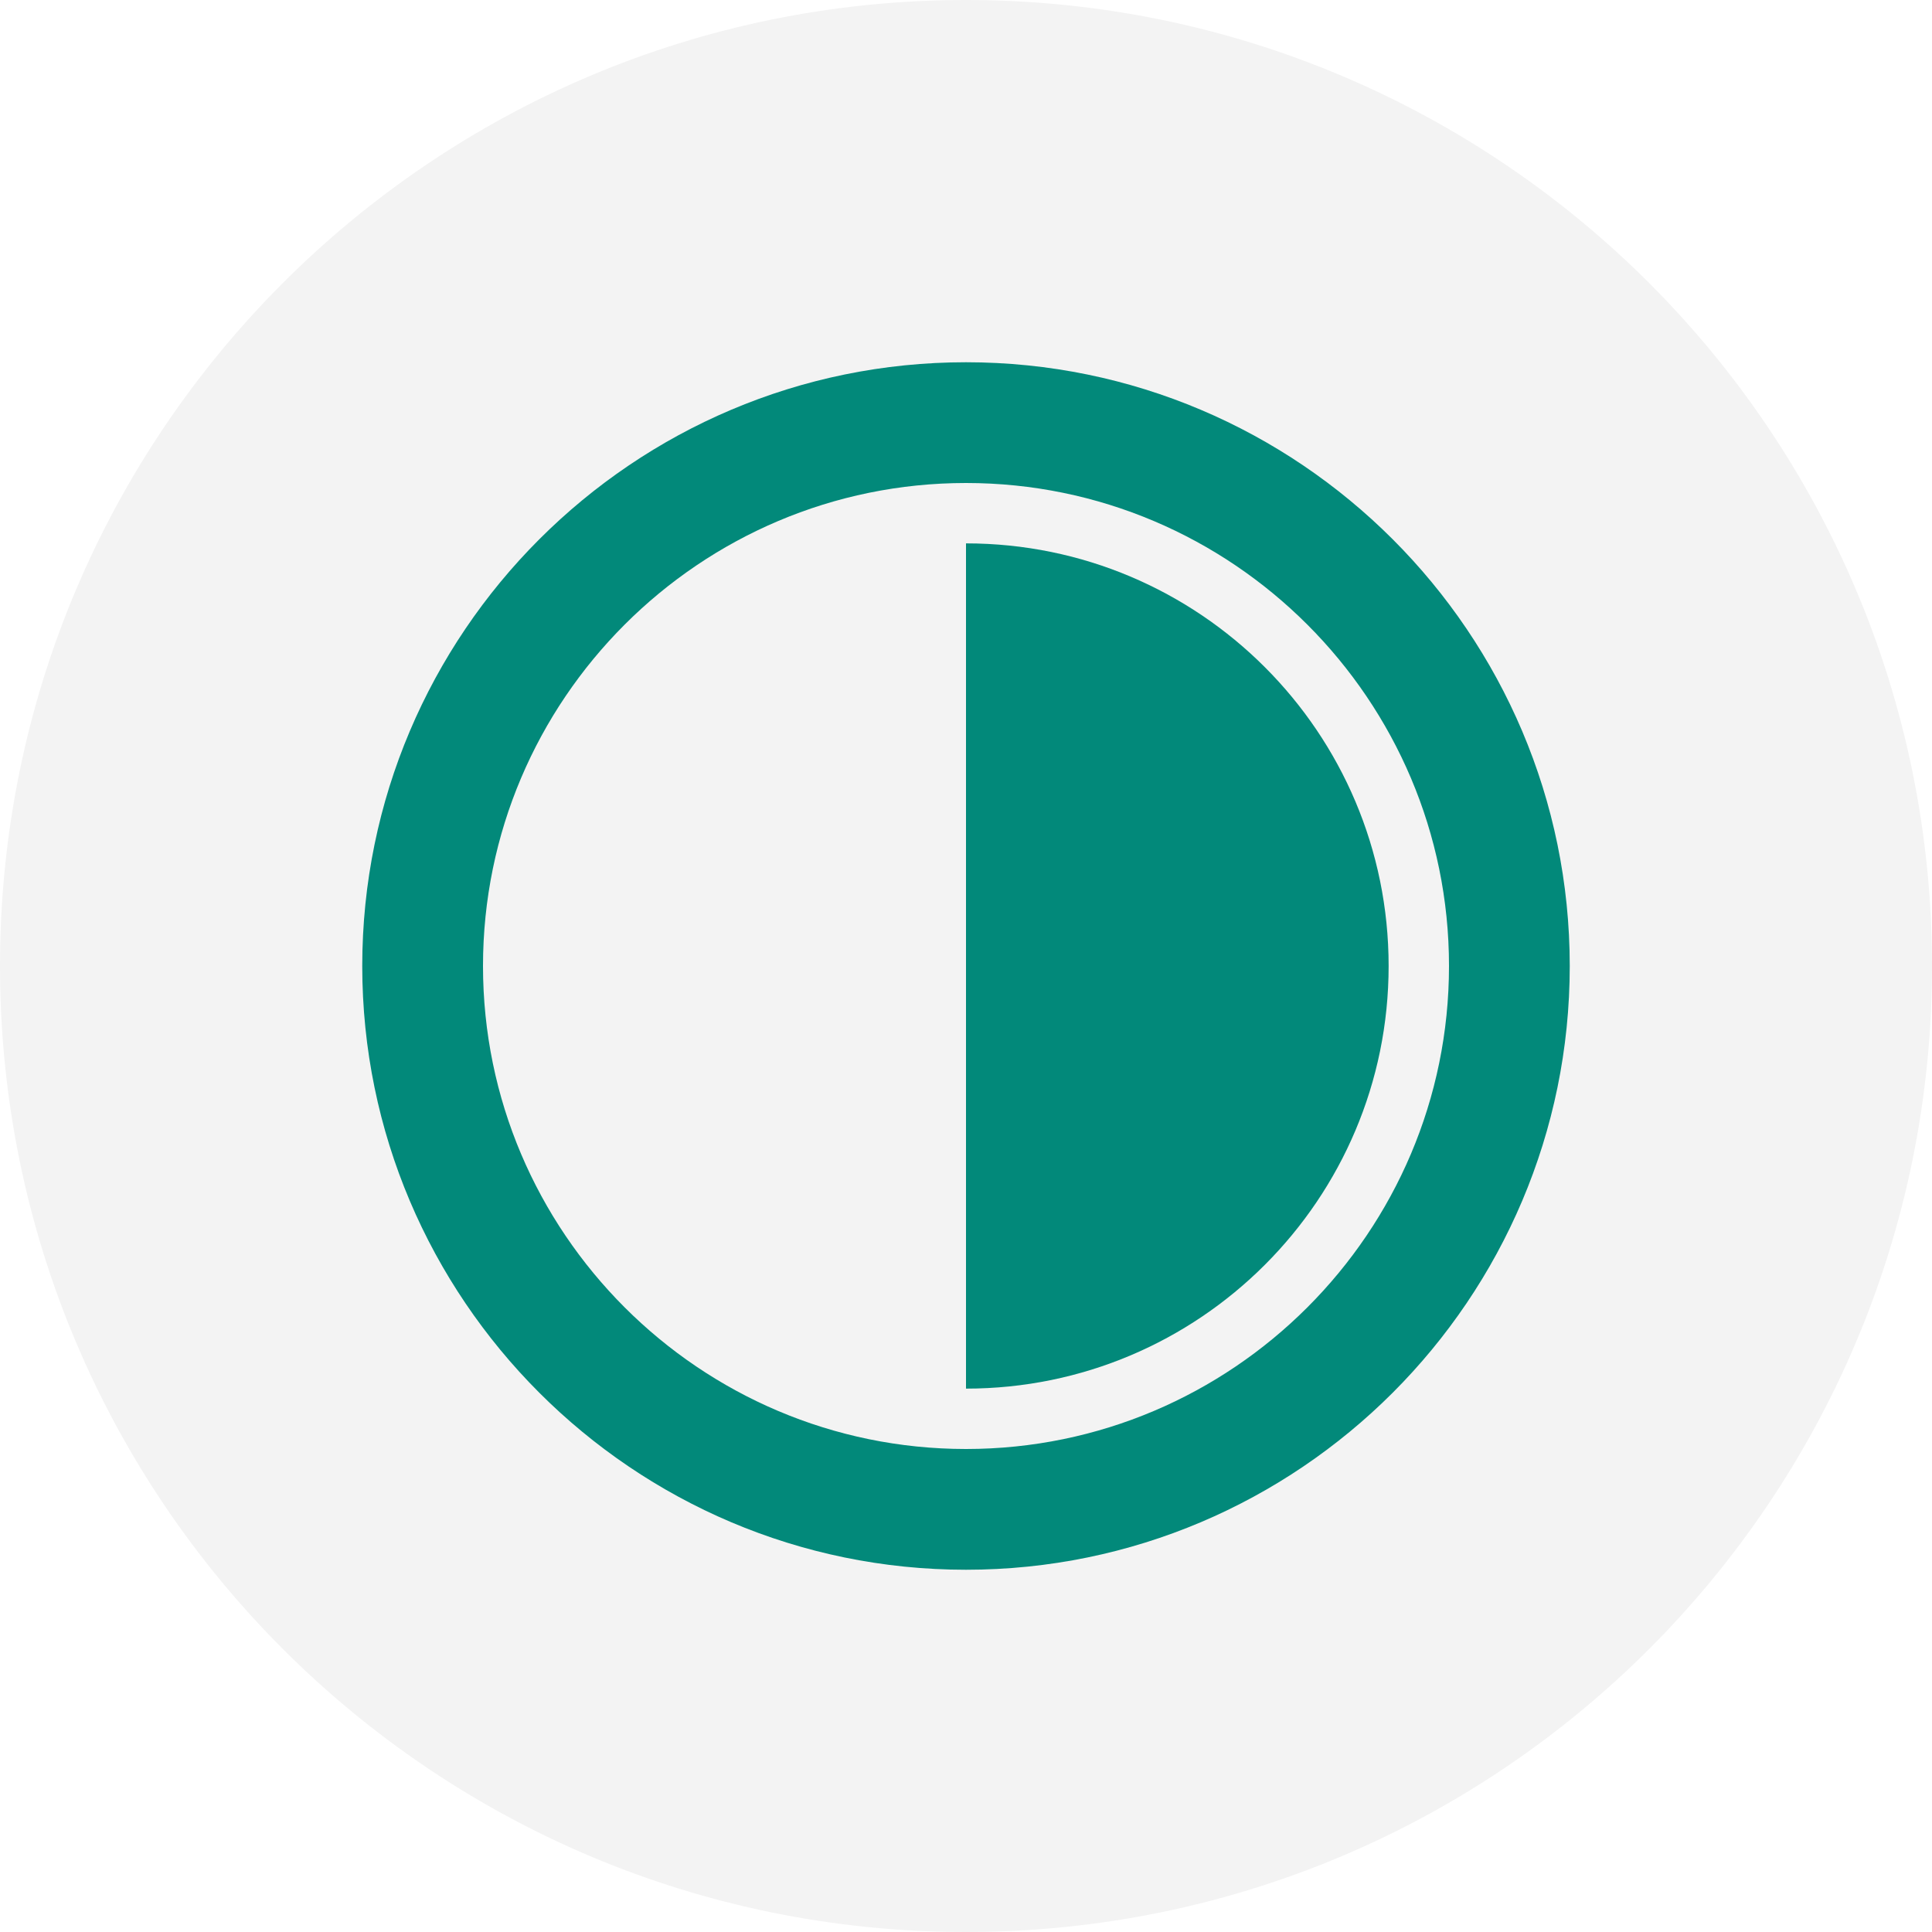
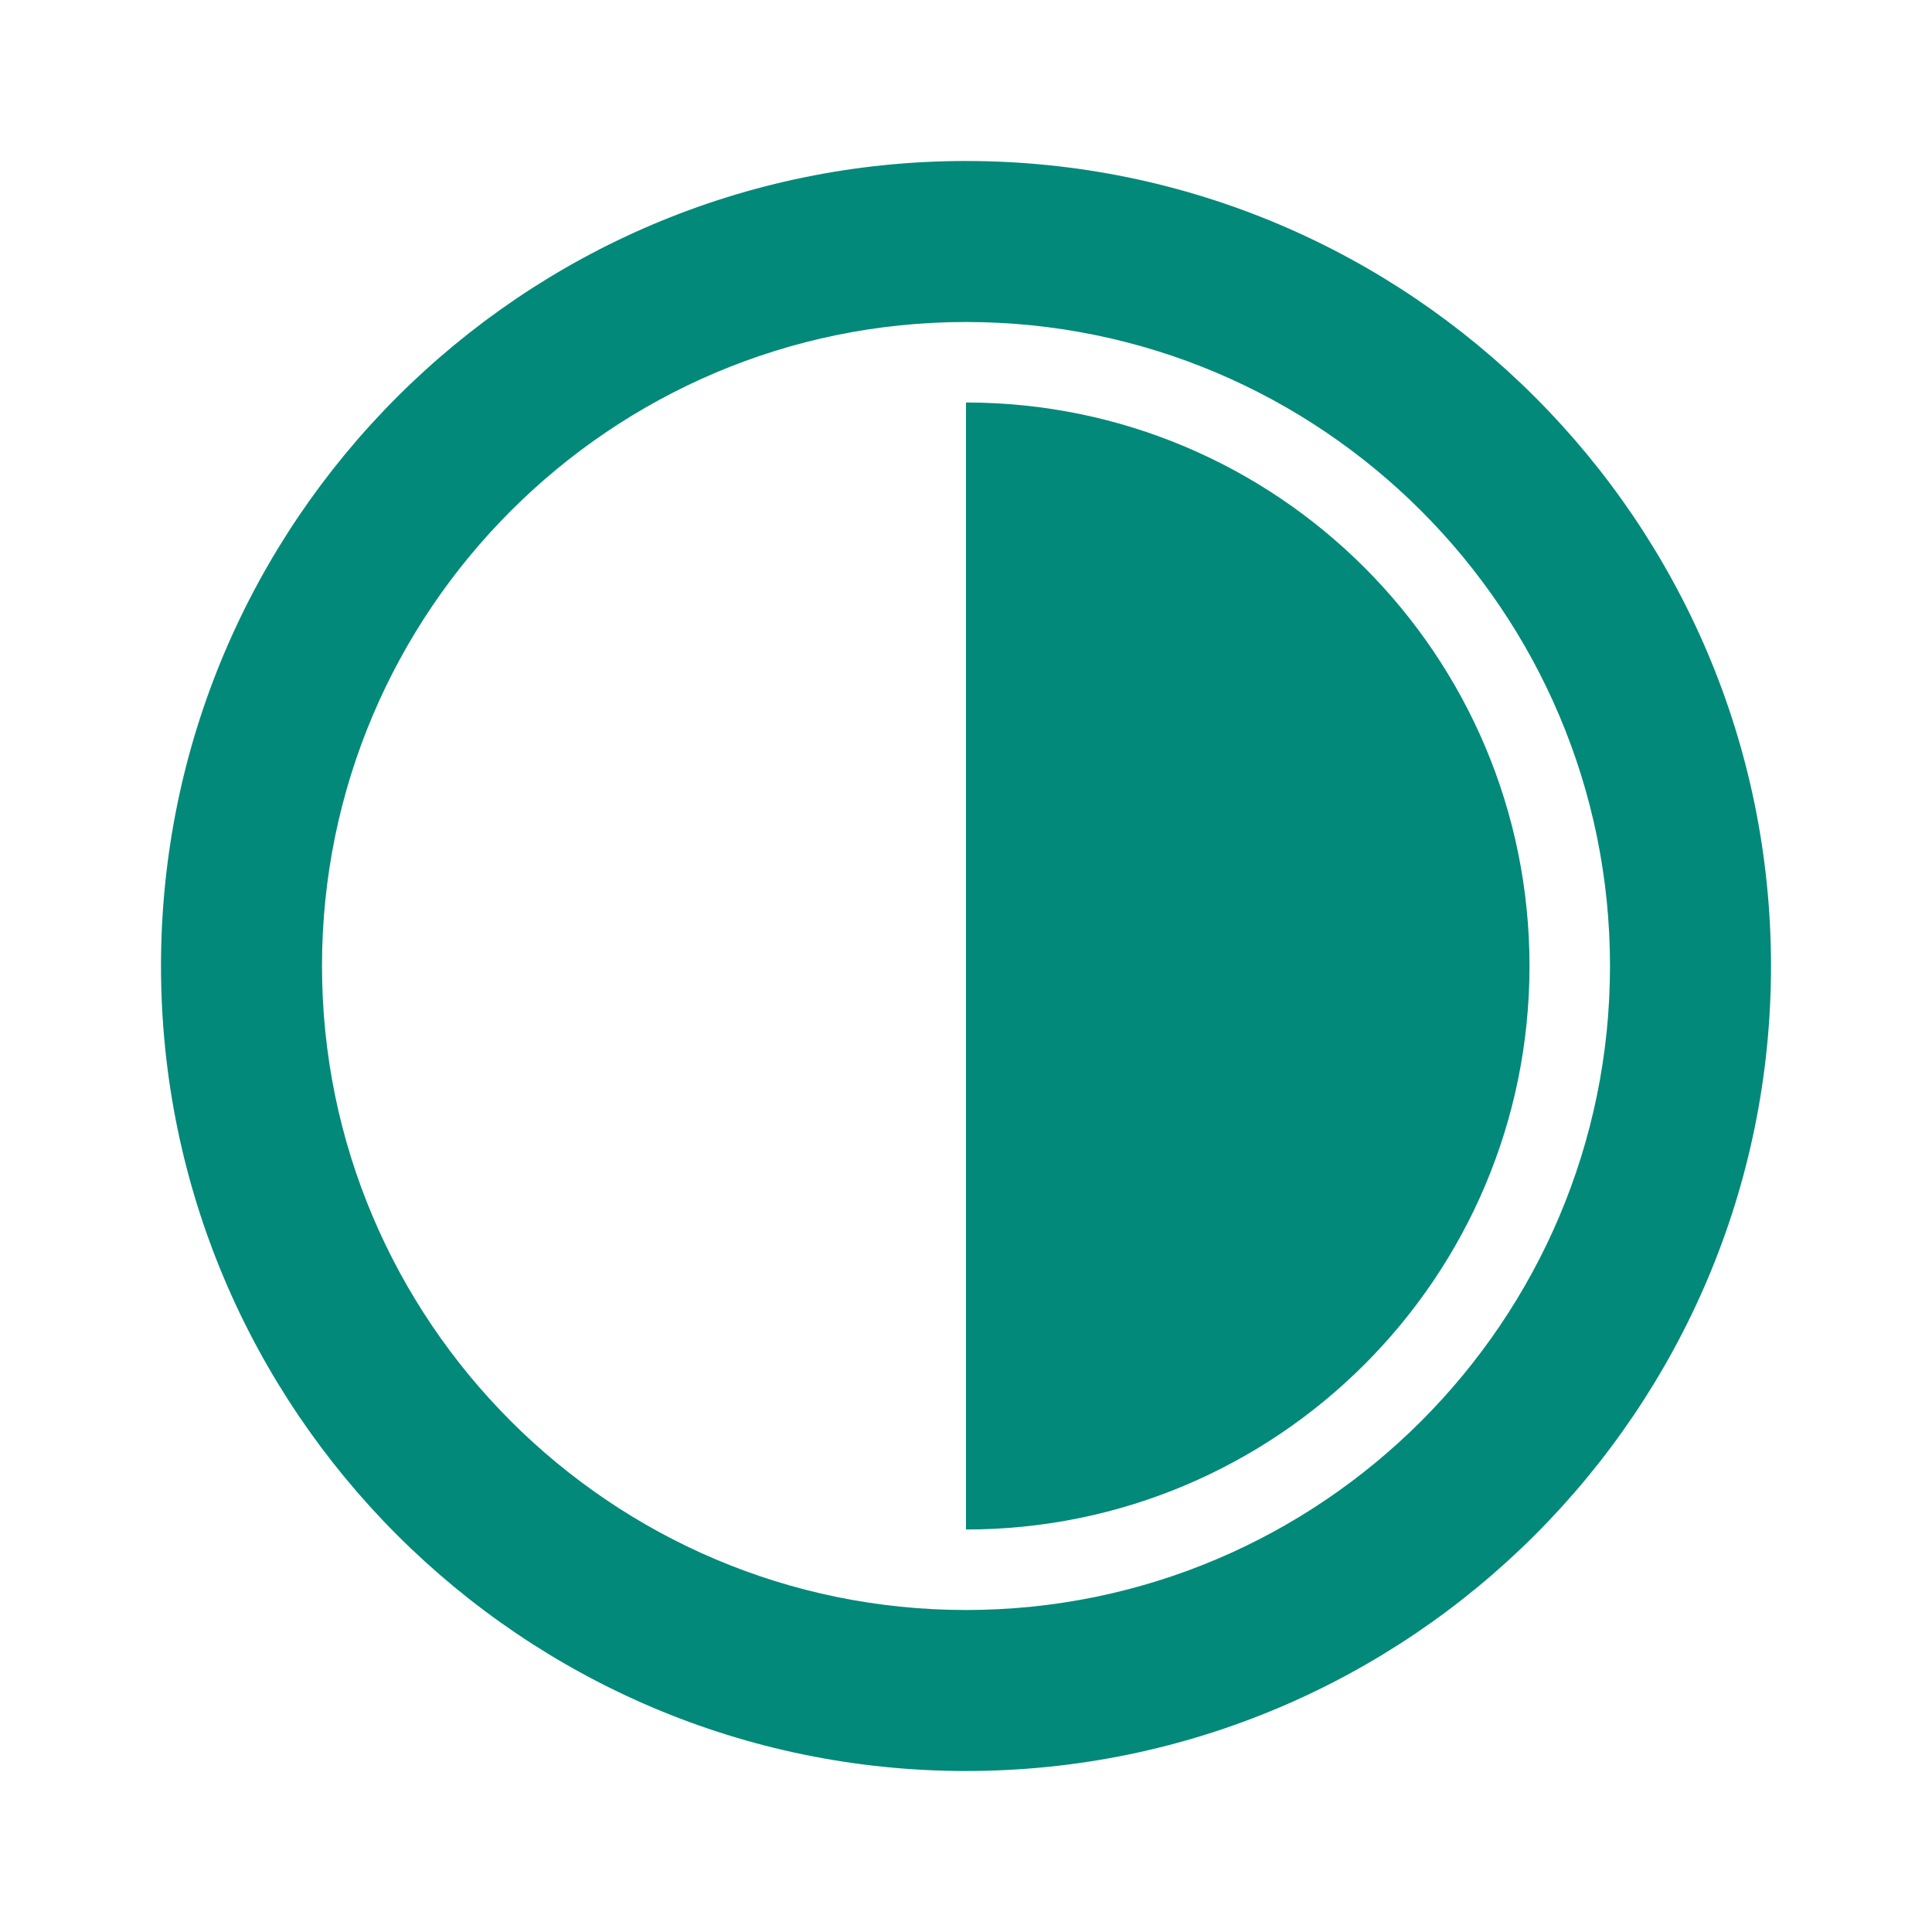
- <svg xmlns="http://www.w3.org/2000/svg" width="32" height="32" fill="none">
-   <rect width="32" height="32" rx="16" fill="#F3F3F3" />
-   <path d="M16 26c5.514 0 10-4.486 10-10S21.514 6 16 6 6 10.486 6 16s4.486 10 10 10Zm0-18c4.411 0 8 3.589 8 8s-3.589 8-8 8-8-3.589-8-8 3.589-8 8-8Z" fill="#02897A" />
-   <path d="M23 16a7 7 0 0 0-7-7v14a7 7 0 0 0 7-7Z" fill="#02897A" />
+ <svg xmlns="http://www.w3.org/2000/svg" width="24" height="24" fill="none">
+   <path d="M12 22c5.514 0 10-4.486 10-10S17.514 2 12 2 2 6.486 2 12s4.486 10 10 10Zm0-18c4.411 0 8 3.589 8 8s-3.589 8-8 8-8-3.589-8-8 3.589-8 8-8Z" fill="#02897A" />
+   <path d="M19 12a7 7 0 0 0-7-7v14a7 7 0 0 0 7-7Z" fill="#02897A" />
</svg>
